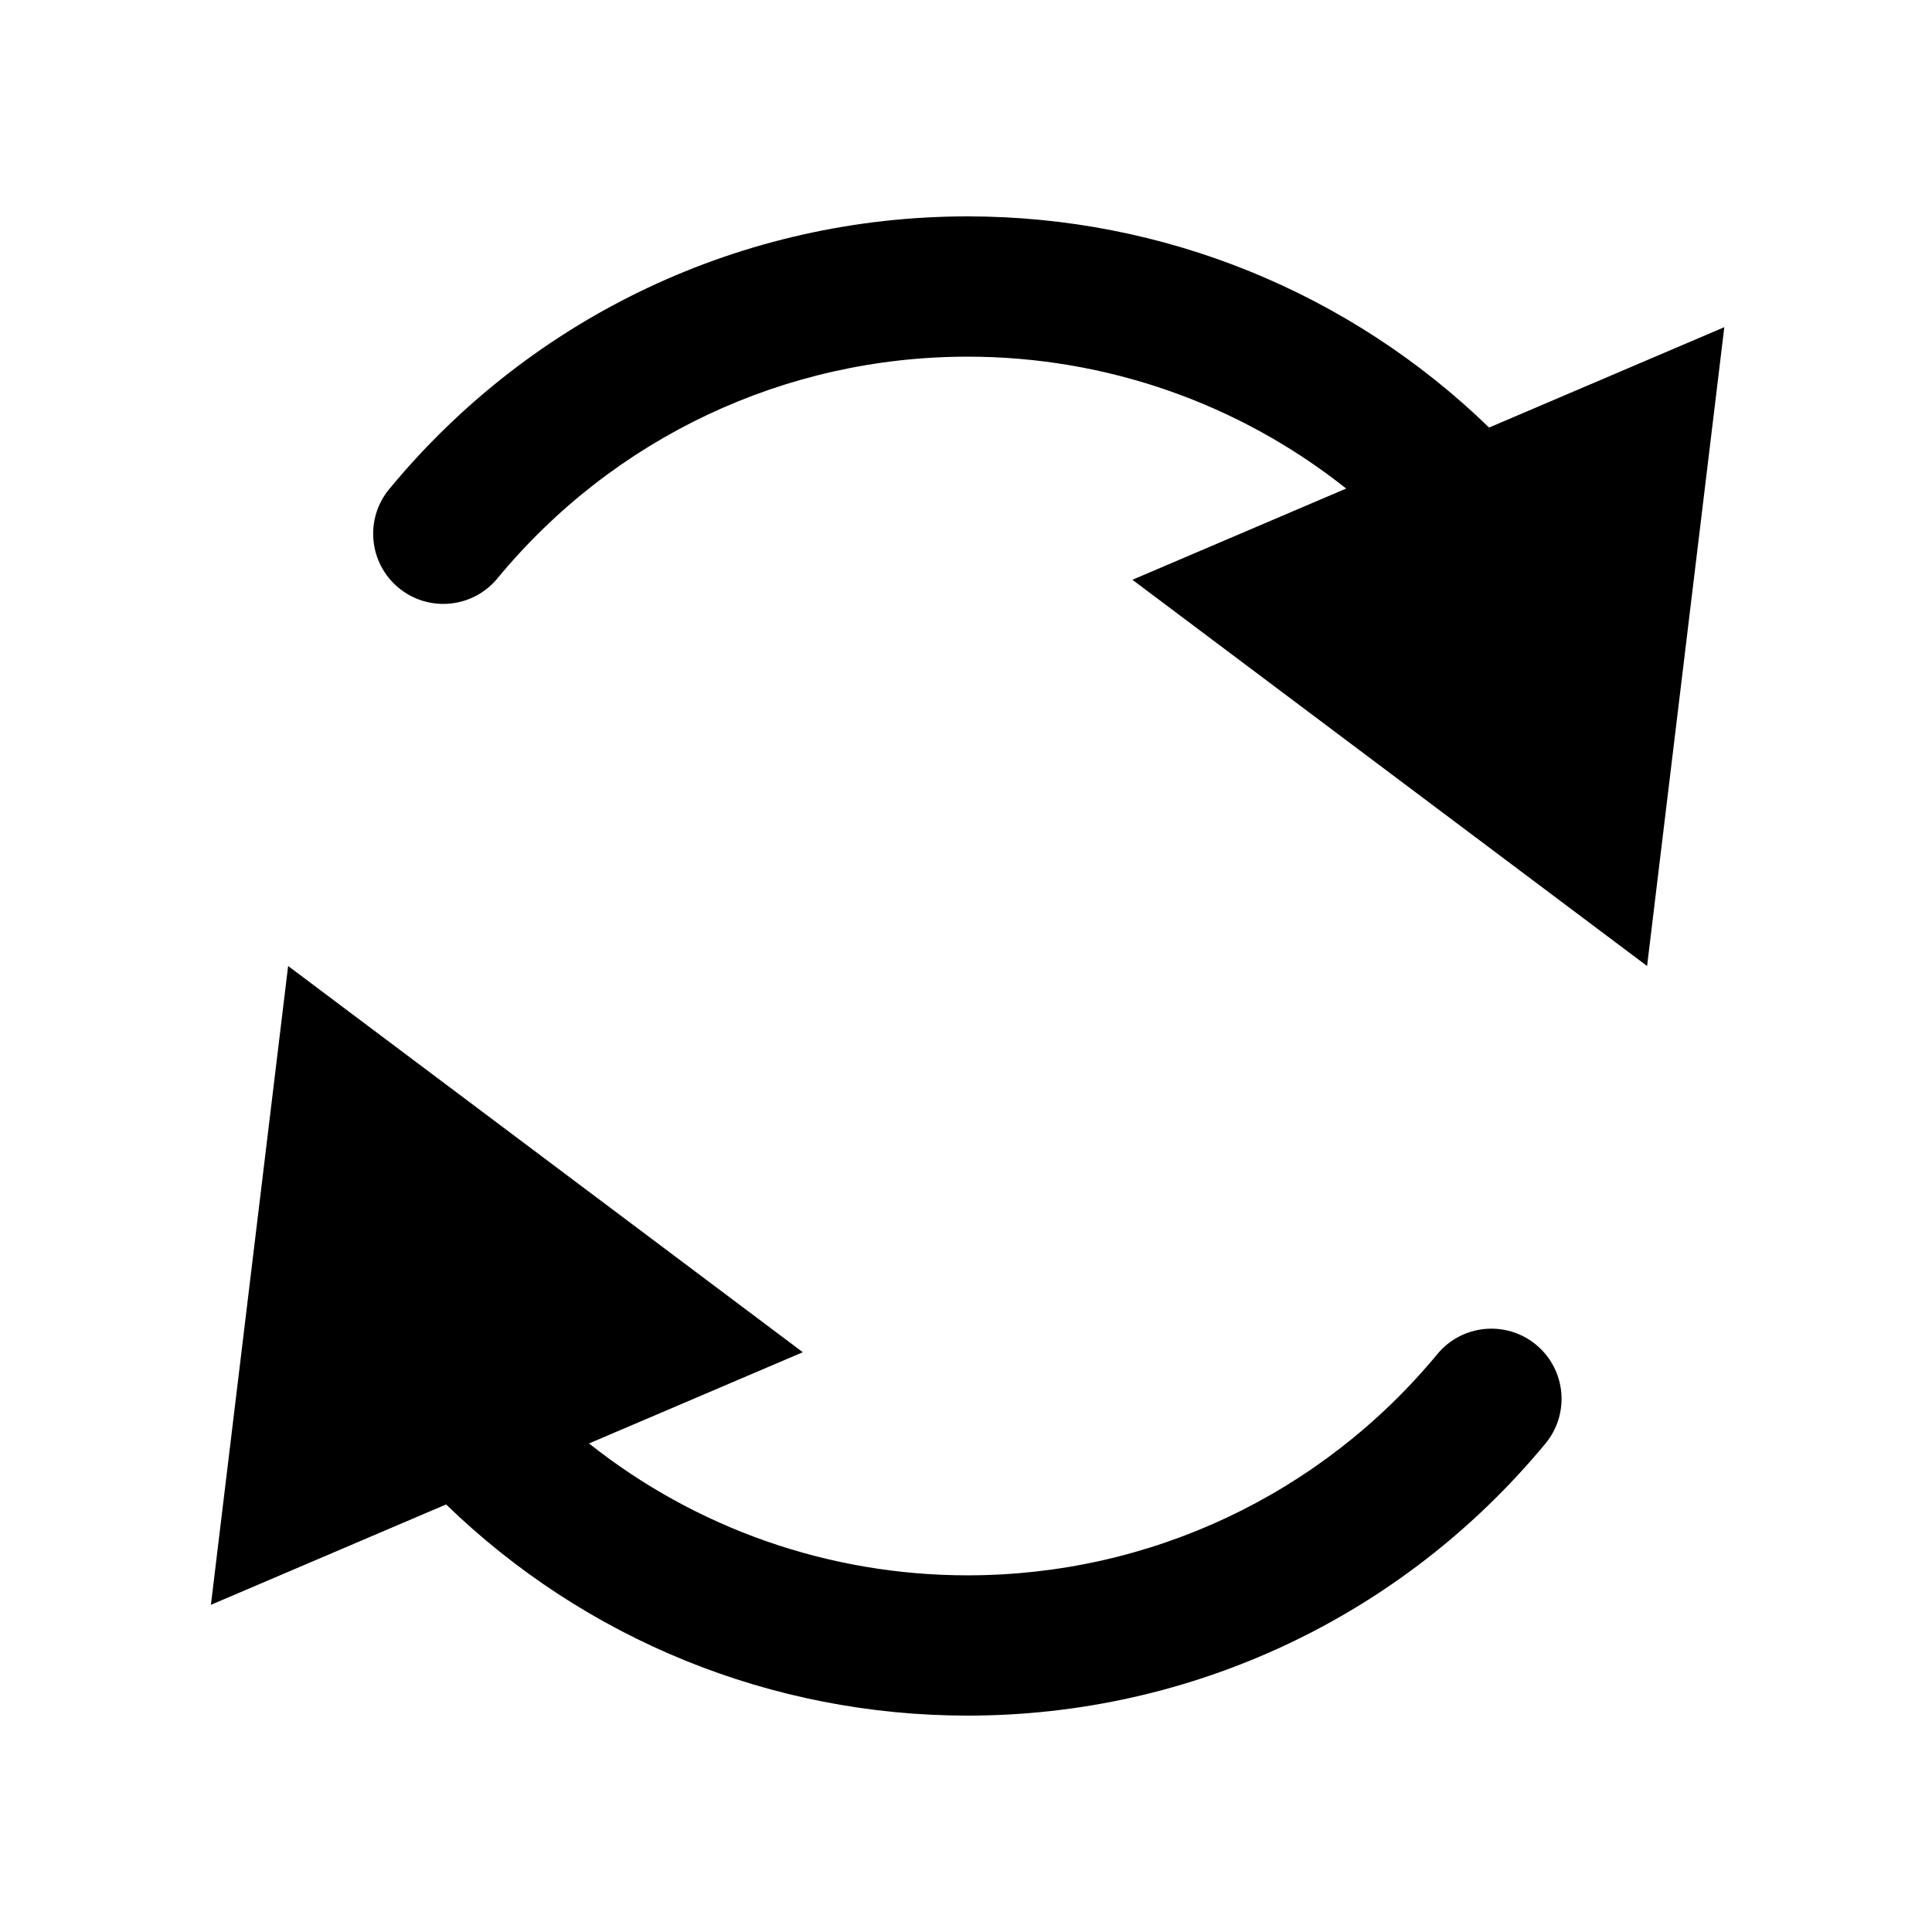
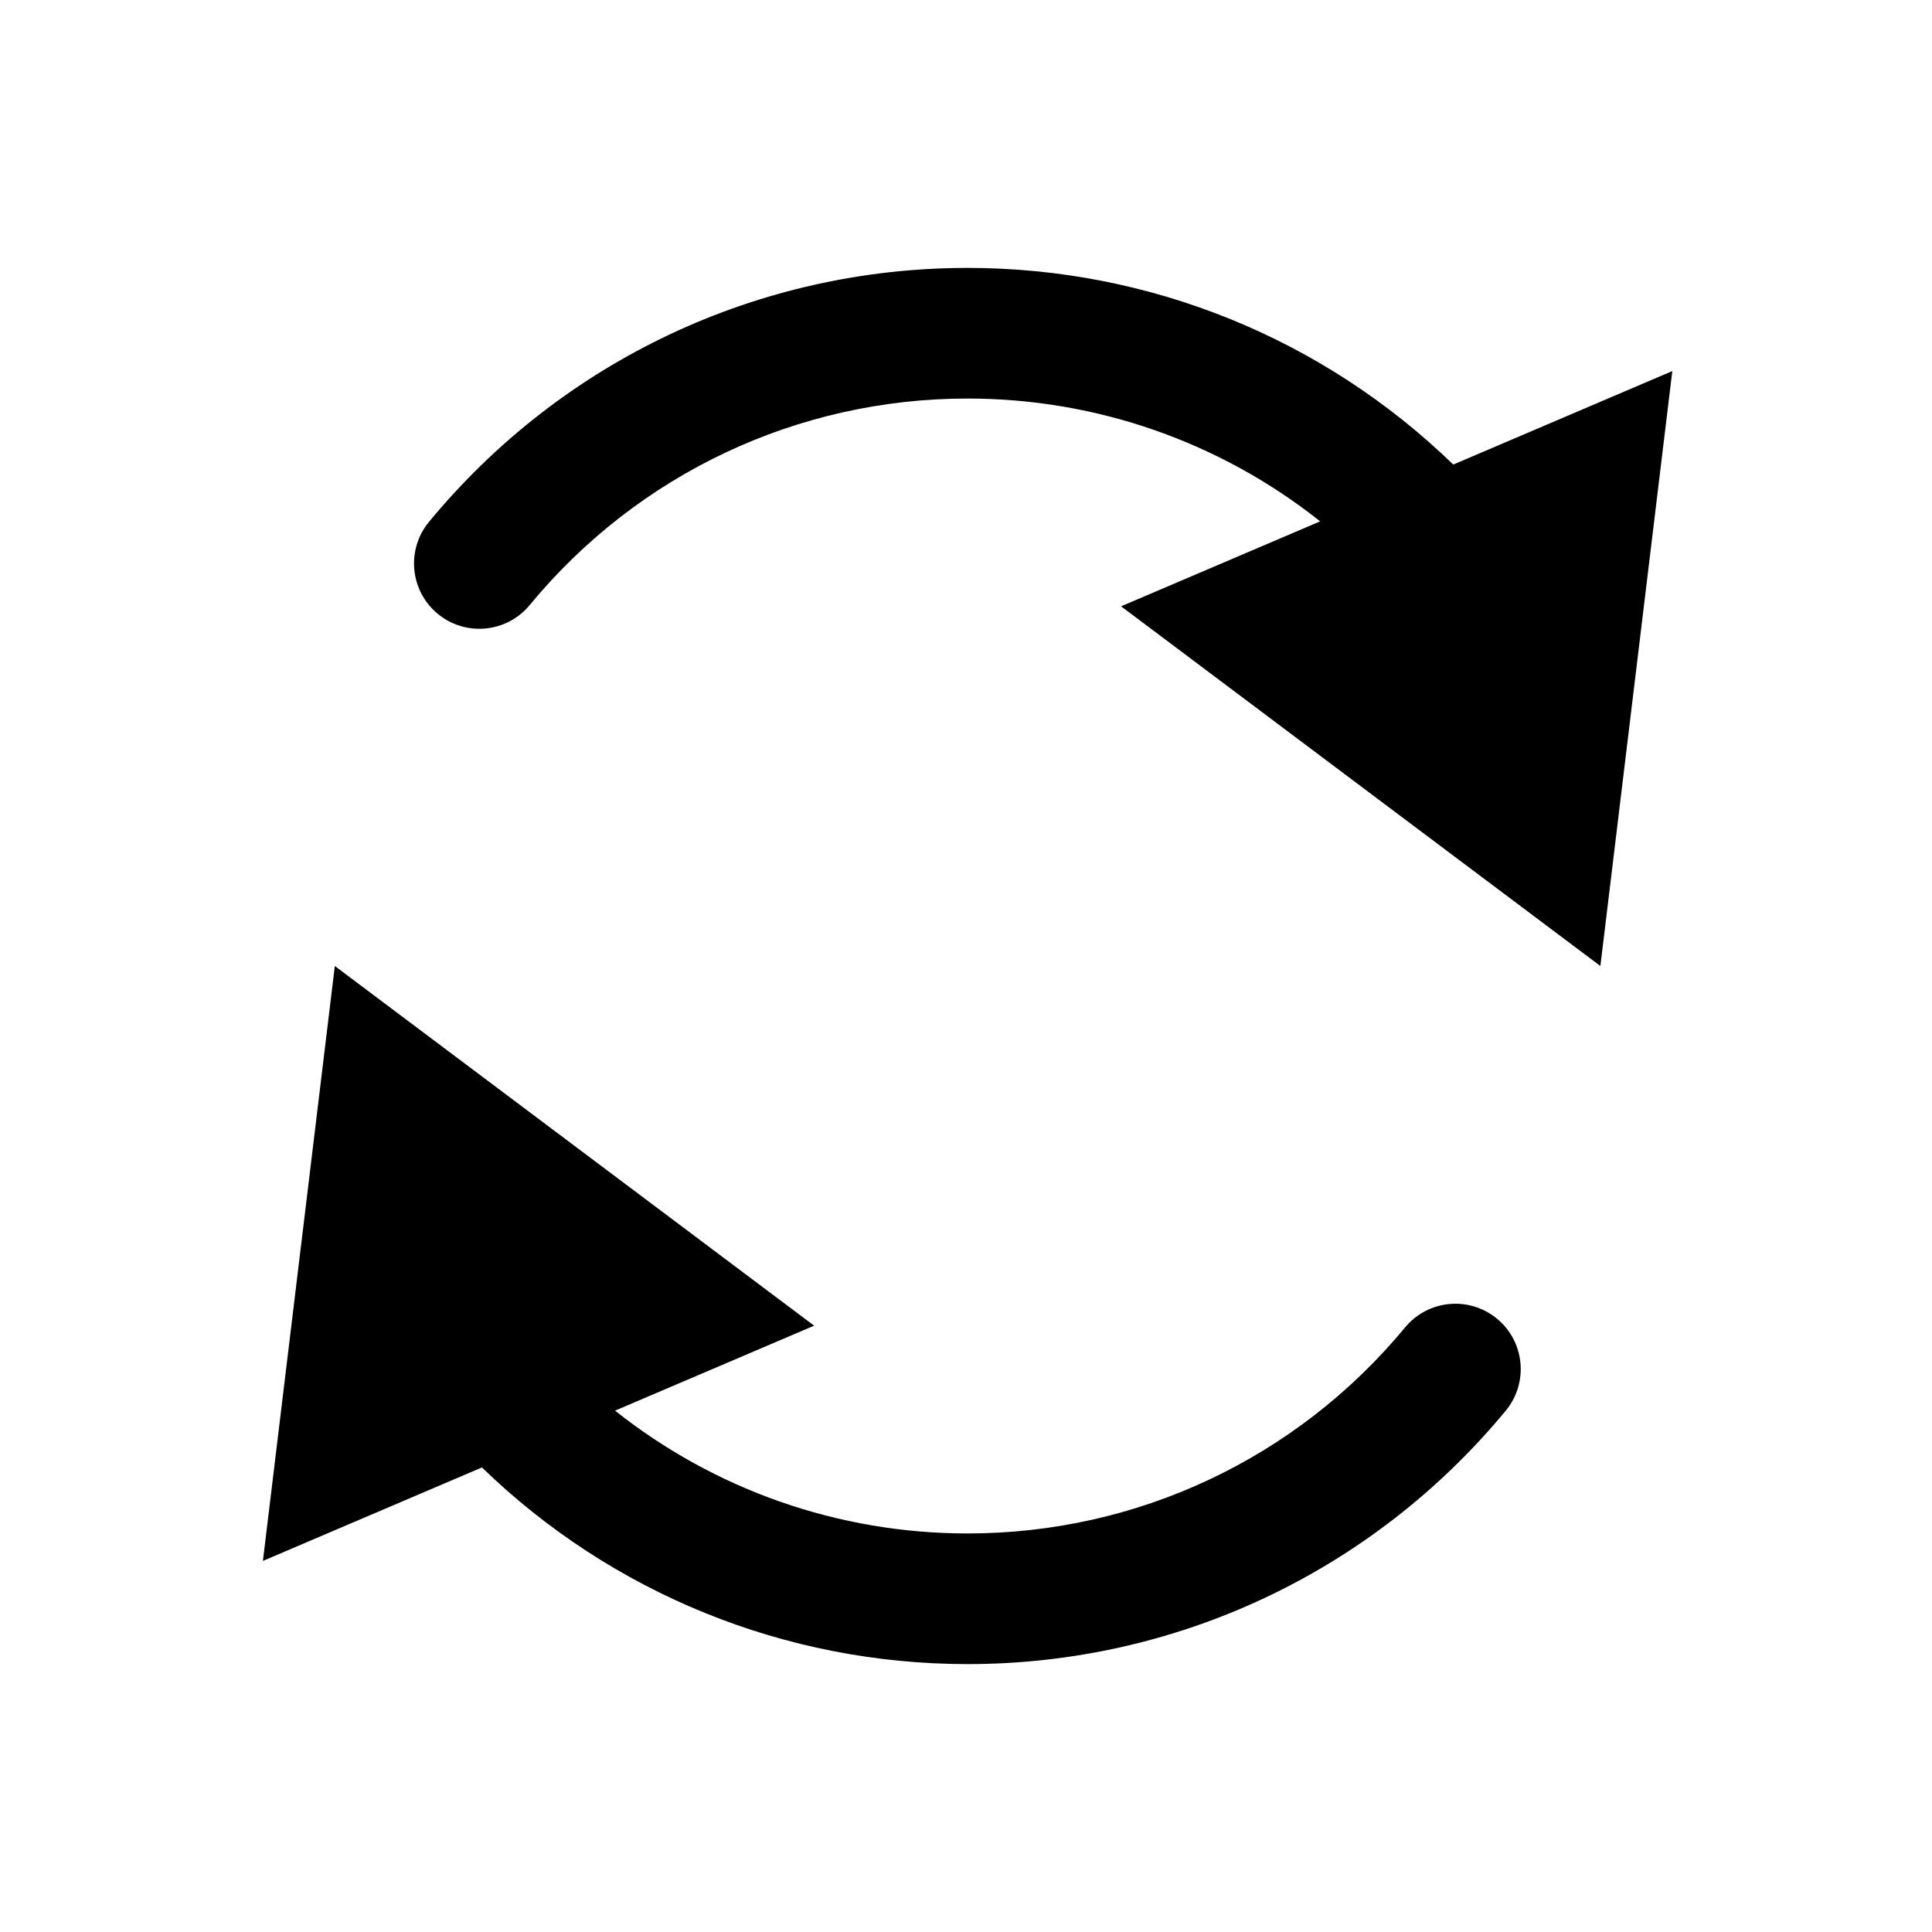
<svg xmlns="http://www.w3.org/2000/svg" version="1.1" id="Layer_1" x="0px" y="0px" width="300px" height="300px" viewBox="0 0 300 300" style="enable-background:new 0 0 300 300;" xml:space="preserve">
  <g>
-     <path d="M231.228,66.389c-21.626-20.967-50.517-32.79-80.979-32.79c-34.862,0-67.597,15.436-89.812,42.349   c-3.83,4.639-3.172,11.504,1.467,15.333c2.03,1.675,4.486,2.492,6.927,2.492c3.139,0,6.253-1.349,8.406-3.958   c18.062-21.882,44.673-34.432,73.012-34.432c21.588,0,42.202,7.31,58.785,20.478l-33.195,14.167L255.758,150l11.991-99.196   L231.228,66.389z" />
+     <path d="M225.662,72.136C205.522,52.609,178.617,41.6,150.249,41.6c-32.466,0-62.951,14.375-83.639,39.438   c-3.567,4.32-2.954,10.713,1.366,14.279c1.891,1.56,4.178,2.32,6.45,2.32c2.923,0,5.823-1.256,7.828-3.687   c16.82-20.378,41.603-32.065,67.994-32.065c20.104,0,39.302,6.808,54.745,19.07L174.08,94.149L248.506,150l11.168-92.379   L225.662,72.136z" />
    <g>
      <g>
-         <path style="fill:none;stroke:#000000;stroke-width:15;stroke-miterlimit:10;" d="M255.758,150" />
+         <path style="fill:none;stroke:#000000;stroke-width:15;stroke-miterlimit:10;" d="M248.506,150" />
      </g>
    </g>
    <g>
      <g>
-         <path style="fill:none;stroke:#000000;stroke-width:15;stroke-miterlimit:10;" d="M231.585,217.207" />
+         <path style="fill:none;stroke:#000000;stroke-width:15;stroke-miterlimit:10;" d="M225.995,212.588" />
      </g>
    </g>
    <g>
      <g>
-         <path style="fill:none;stroke:#000000;stroke-width:15;stroke-miterlimit:10;" d="M231.585,217.207" />
+         <path style="fill:none;stroke:#000000;stroke-width:15;stroke-miterlimit:10;" d="M225.995,212.588" />
      </g>
    </g>
    <g>
      <g>
-         <path style="fill:none;stroke:#000000;stroke-width:15;stroke-miterlimit:10;" d="M68.837,82.882" />
+         <path style="fill:none;stroke:#000000;stroke-width:15;stroke-miterlimit:10;" d="M74.432,87.495" />
      </g>
    </g>
-     <path d="M238.528,208.815c-4.635-3.834-11.501-3.186-15.336,1.449c-18.06,21.832-44.646,34.353-72.943,34.353   c-21.588,0-42.202-7.31-58.785-20.478l33.195-14.167L44.74,150l-11.991,99.196l36.521-15.586   c21.626,20.967,50.517,32.79,80.979,32.79c34.812,0,67.516-15.4,89.729-42.251C243.812,219.515,243.163,212.649,238.528,208.815z" />
+     <path d="M232.461,204.772c-4.316-3.57-10.711-2.966-14.282,1.35c-16.818,20.332-41.577,31.992-67.93,31.992   c-20.104,0-39.302-6.808-54.745-19.07l30.914-13.193L51.992,150l-11.168,92.379l34.012-14.515   c20.14,19.526,47.045,30.537,75.413,30.537c32.419,0,62.875-14.341,83.562-39.347C237.381,214.737,236.777,208.343,232.461,204.772   z" />
    <g>
      <g>
-         <path style="fill:none;stroke:#000000;stroke-width:15;stroke-miterlimit:10;" d="M44.74,150" />
+         <path style="fill:none;stroke:#000000;stroke-width:15;stroke-miterlimit:10;" d="M51.992,150" />
      </g>
    </g>
    <g>
      <g>
-         <path style="fill:none;stroke:#000000;stroke-width:15;stroke-miterlimit:10;" d="M68.837,82.882" />
+         <path style="fill:none;stroke:#000000;stroke-width:15;stroke-miterlimit:10;" d="M74.432,87.495" />
      </g>
    </g>
    <g>
      <g>
-         <path style="fill:none;stroke:#000000;stroke-width:15;stroke-miterlimit:10;" d="M68.837,82.882" />
+         <path style="fill:none;stroke:#000000;stroke-width:15;stroke-miterlimit:10;" d="M74.432,87.495" />
      </g>
    </g>
    <g>
      <g>
-         <path style="fill:none;stroke:#000000;stroke-width:15;stroke-miterlimit:10;" d="M231.585,217.207" />
+         <path style="fill:none;stroke:#000000;stroke-width:15;stroke-miterlimit:10;" d="M225.995,212.588" />
      </g>
    </g>
  </g>
  <g id="Restricted">
</g>
  <g id="Help">
</g>
</svg>
